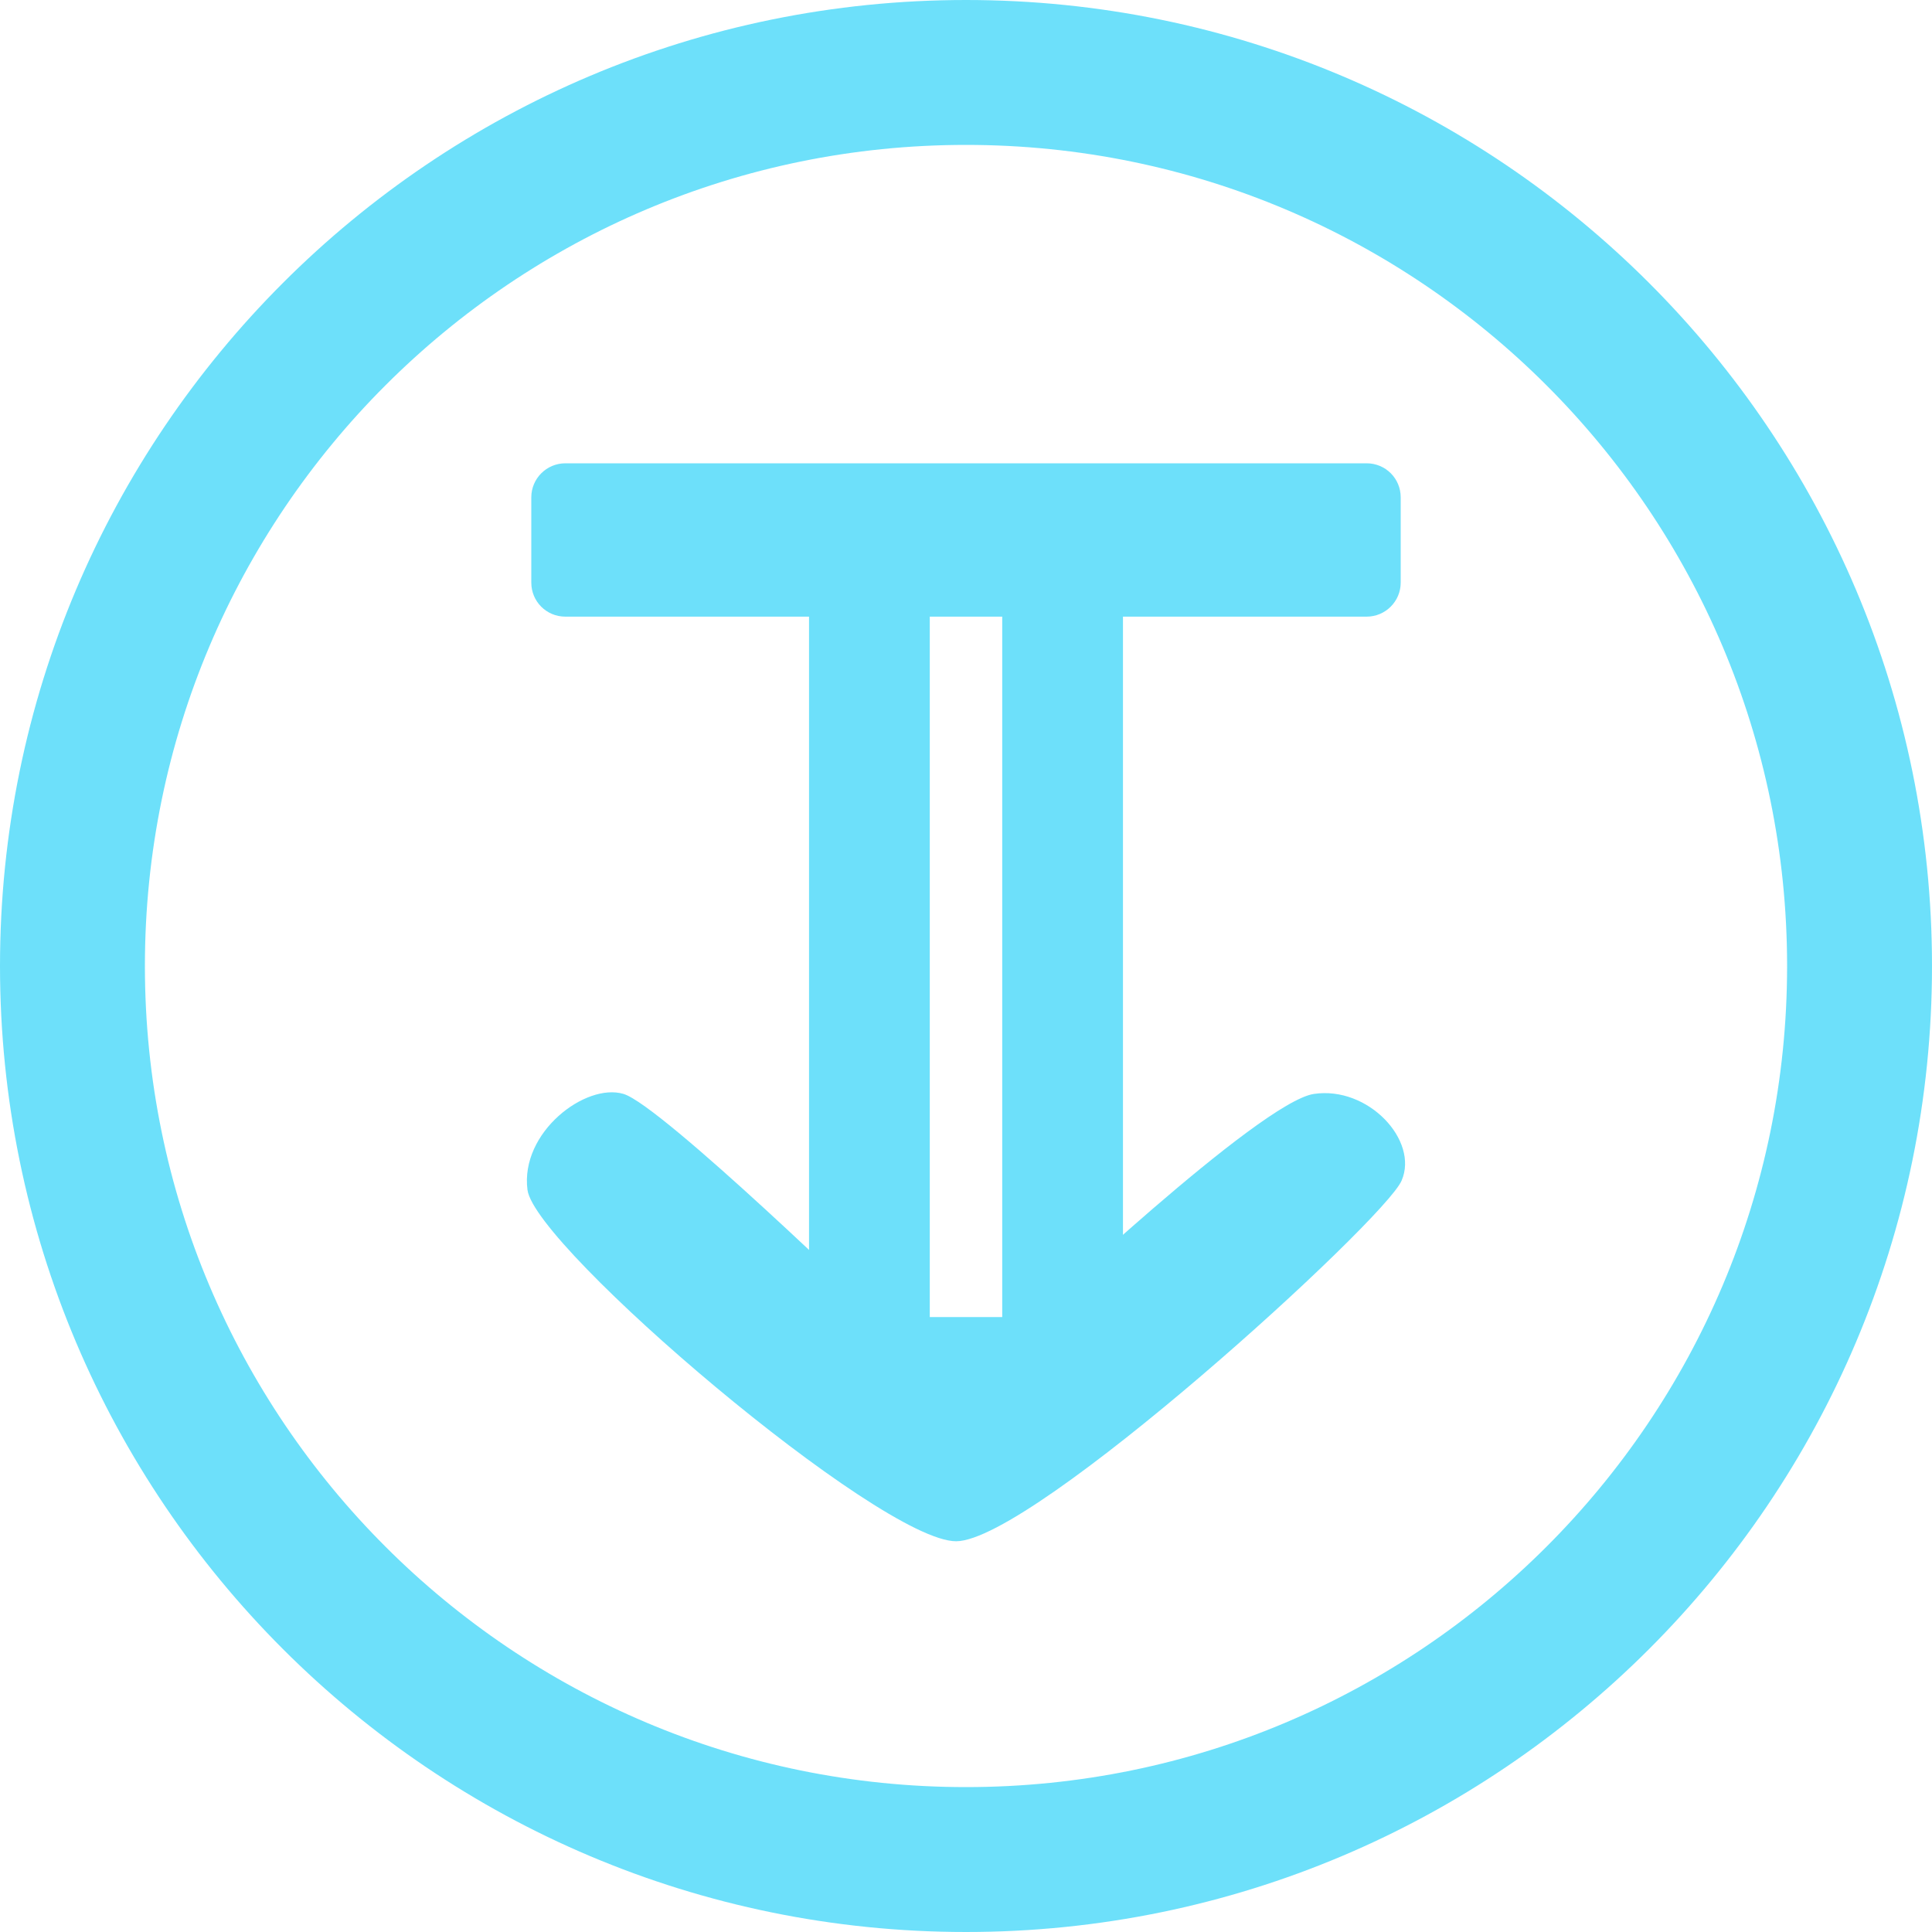
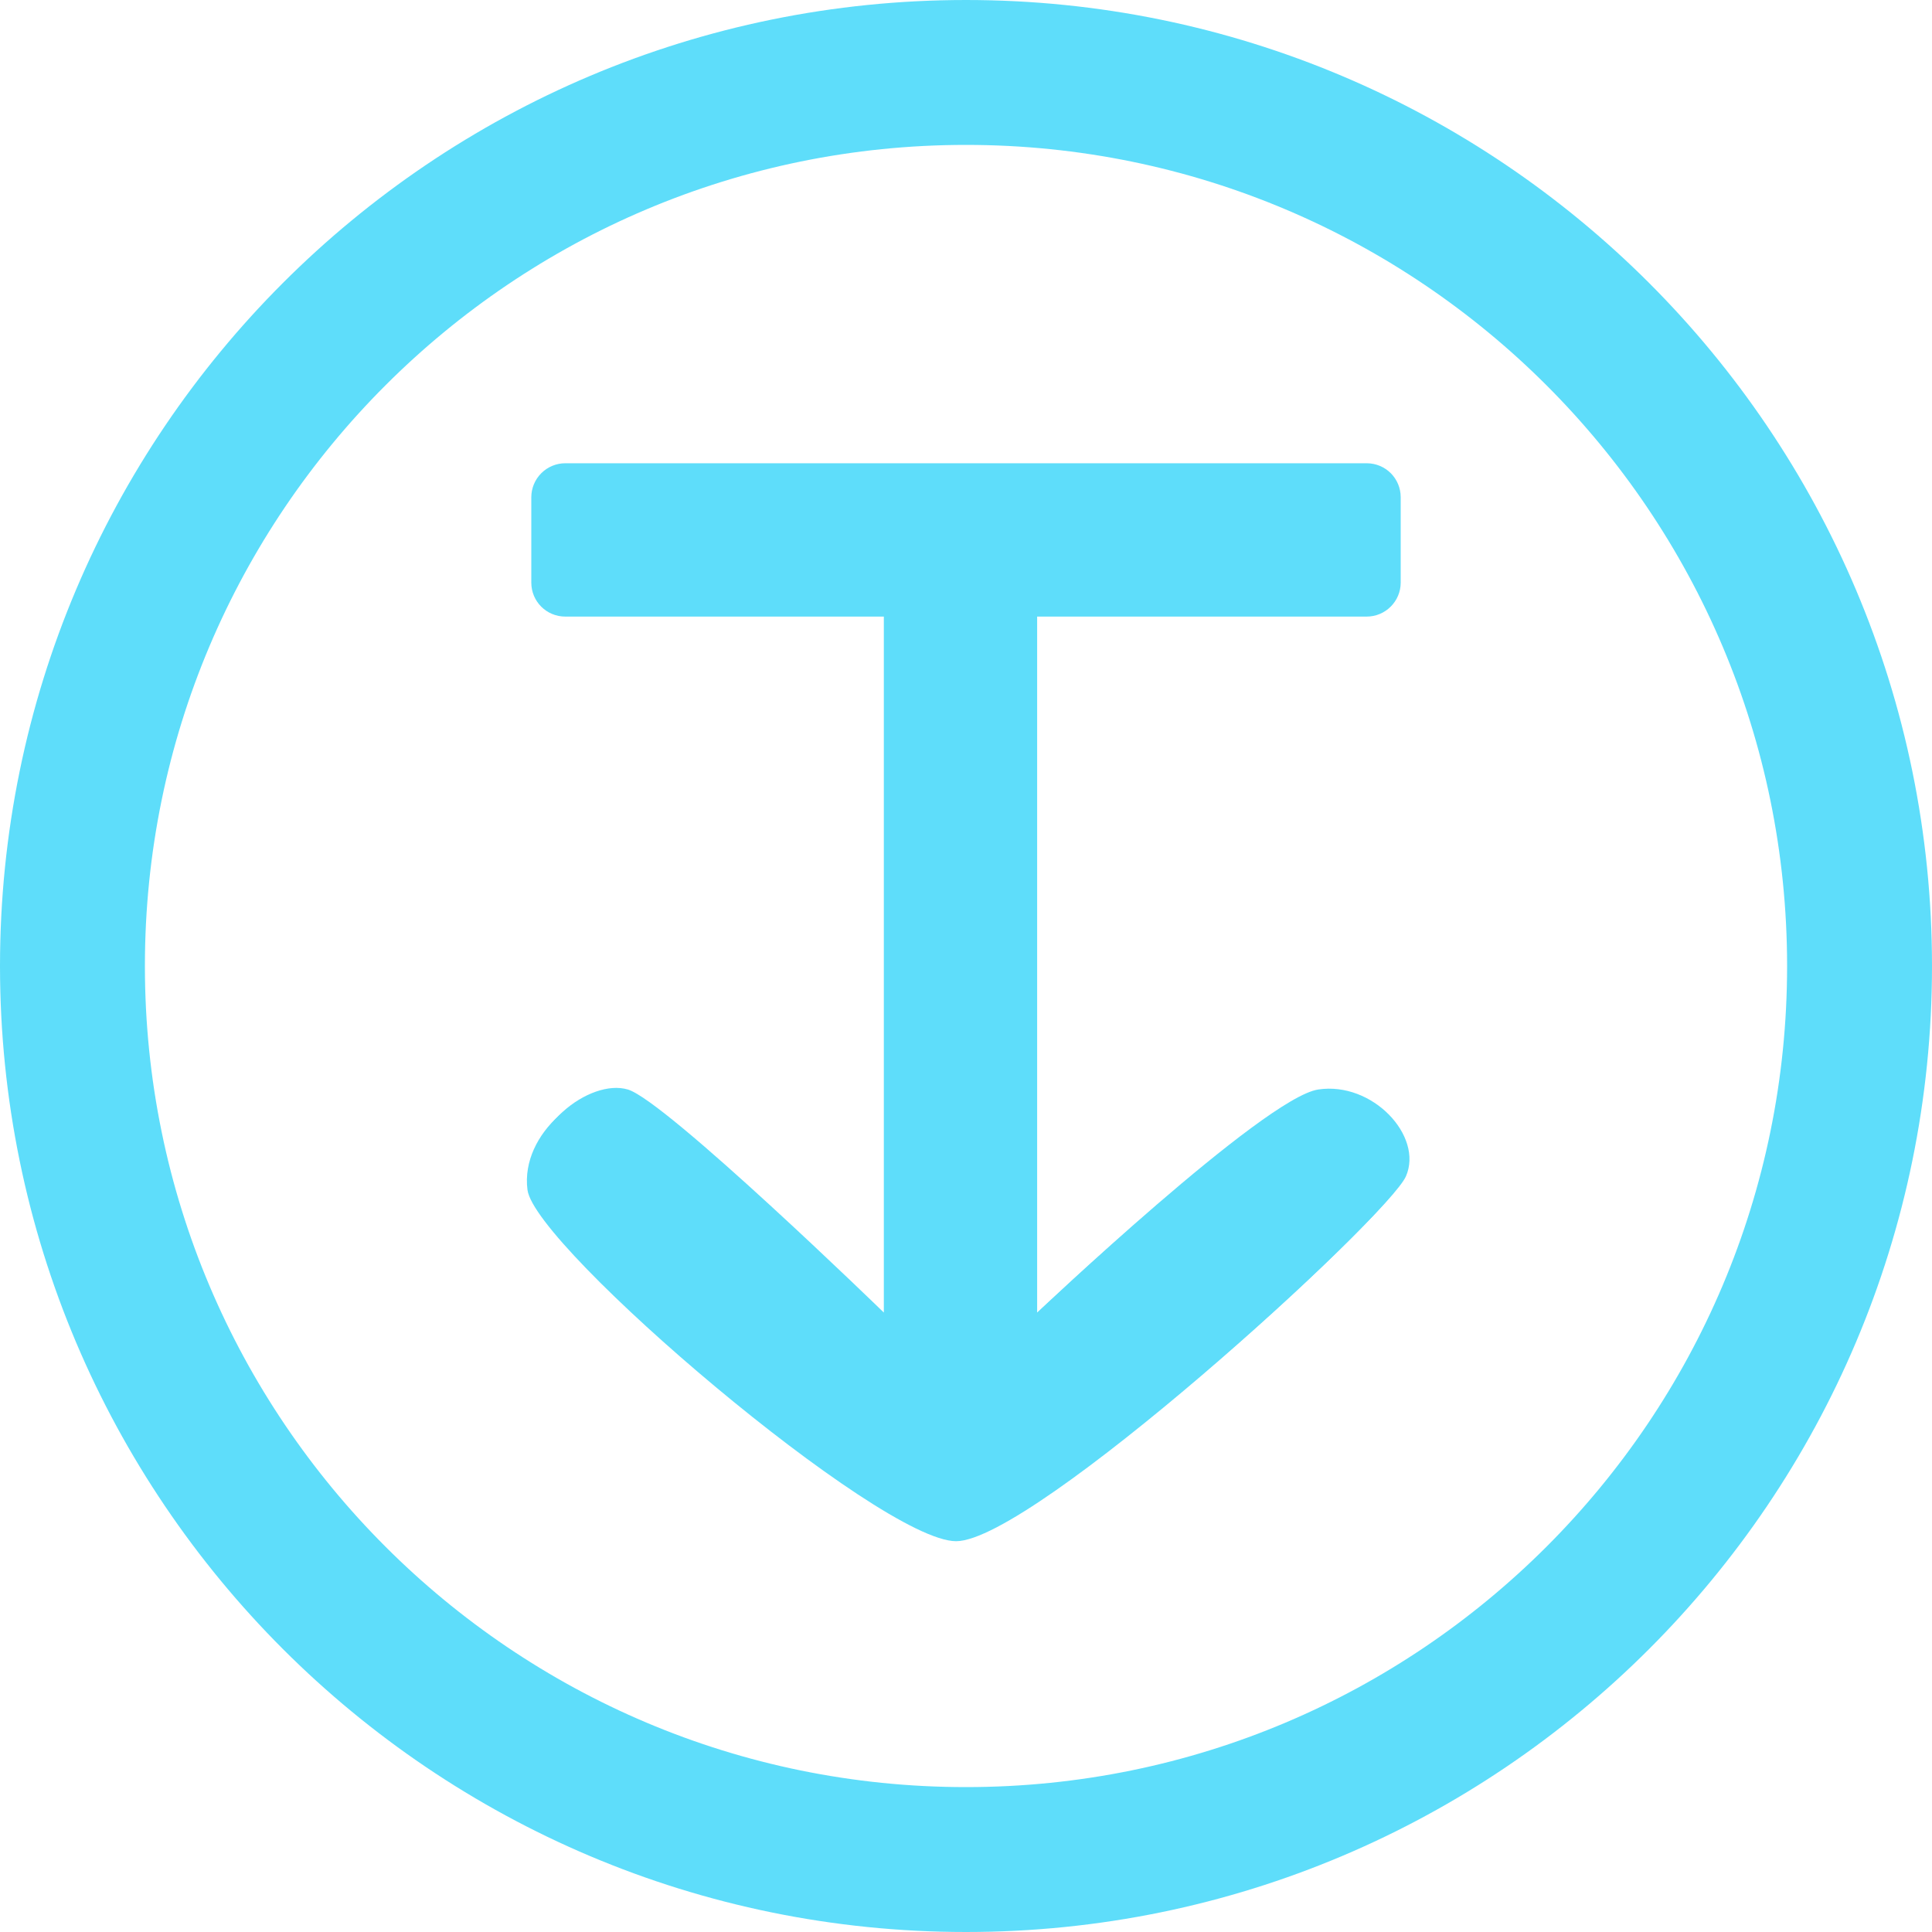
- <svg xmlns="http://www.w3.org/2000/svg" width="40" height="40" viewBox="0 0 40 40">
-   <g fill="none" fill-rule="evenodd" opacity=".6">
-     <g>
-       <g>
-         <g transform="translate(-121 -580) translate(90 540) matrix(1 0 0 -1 31 80)">
-           <circle cx="20" cy="20" r="18.5" stroke="#0BCCF7" stroke-width="3" />
-           <g fill="#0BCCF7">
-             <path d="M9.583 3.299s4.386-4.514 4.619-5.3c.233-.786-.796-2.142-1.988-1.987C11.022-3.832 4.94 3.3 4.94 4.886c0 1.587 6.632 8.86 7.465 9.223.834.363 1.966-.694 1.796-1.817-.17-1.122-4.619-5.819-4.619-5.819V3.3z" transform="translate(10.412 7.647) matrix(0 1 1 0 4.497 -4.497)" />
-             <path d="M20.176 12.297c0-.392-.313-.71-.695-.71H3v2.5h16.481c.384 0 .695-.307.695-.71v-1.08z" transform="translate(10.412 7.647) matrix(0 1 1 0 -1.249 1.249)" />
-             <path d="M16.176 12.297c0-.392-.313-.71-.695-.71H-1v2.5h16.481c.384 0 .695-.307.695-.71v-1.08z" transform="translate(10.412 7.647) matrix(0 1 1 0 -5.249 5.249)" />
-             <path d="M18.588 20.291c0-.389-.313-.704-.706-.704H1.294c-.39 0-.706.316-.706.704v1.766c0 .39.312.705.706.705h16.588c.39 0 .706-.316.706-.705v-1.766z" transform="translate(10.412 7.647) matrix(1 0 0 -1 0 42.348)" />
-           </g>
-         </g>
-       </g>
+ <svg xmlns="http://www.w3.org/2000/svg" width="40" height="40">
+   <g transform="matrix(1 0 0 -1 0 40)" fill="none" fill-rule="evenodd" opacity=".66">
+     <circle stroke="#0BCCF7" stroke-width="3" cx="20" cy="20" r="18.5" />
+     <g fill="#0BCCF7">
+       <path d="M18.208 12.733s-4.514 4.386-5.3 4.619c-.786.233-2.142-.796-1.987-1.988.156-1.192 7.287-7.273 8.874-7.273 1.588 0 8.86 6.632 9.223 7.465.363.834-.694 1.966-1.817 1.796-1.122-.17-5.818-4.619-5.818-4.619h-3.175z" />
+       <path d="M19.003 30a.7.7 0 0 1-.704-.695v-16.48s-4.514 4.385-5.3 4.618c-.786.233-2.142-.797-1.987-1.988.156-1.192 7.287-7.273 8.874-7.273 1.587 0 8.86 6.632 9.223 7.465.363.834-.694 1.966-1.817 1.796-1.122-.17-5.819-4.619-5.819-4.619v16.481a.7.7 0 0 1-.704.695h-1.766z" />
+       <path d="M29 29.704c0 .39-.312.705-.706.705H11.706a.705.705 0 0 1-.706-.705v-1.766c0-.389.312-.704.706-.704h16.588c.39 0 .706.316.706.704v1.766z" />
    </g>
  </g>
</svg>
